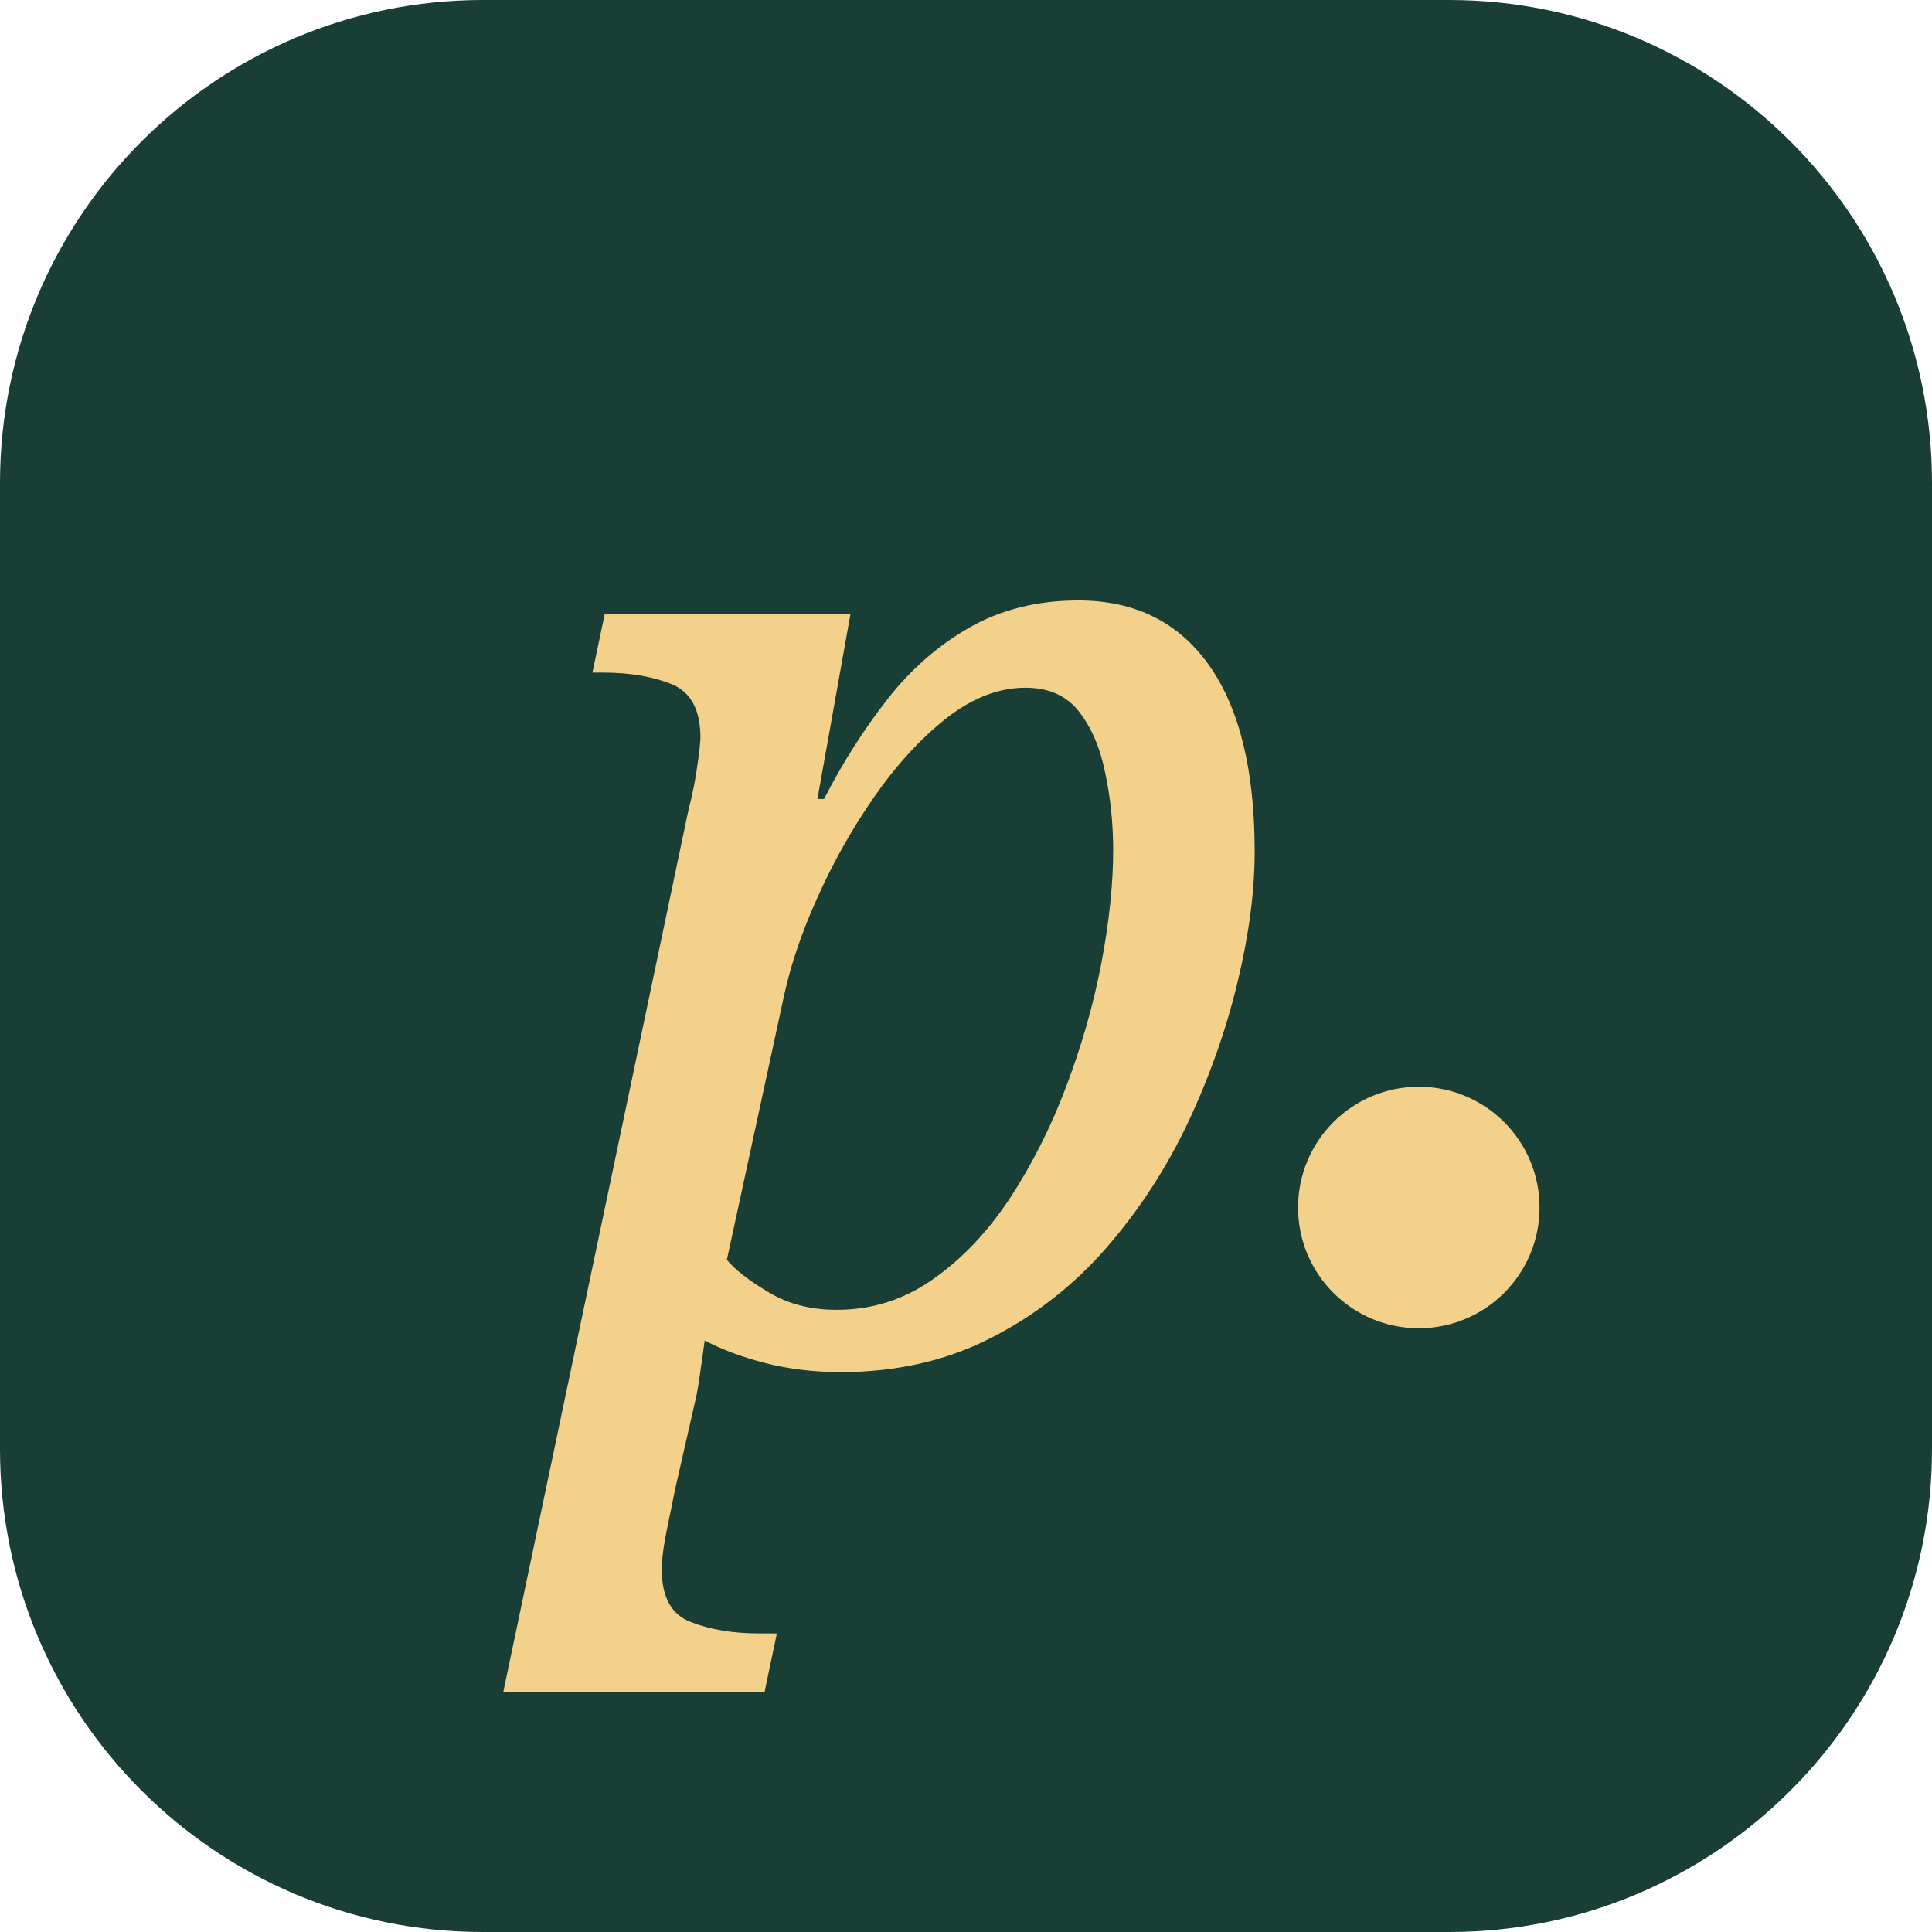
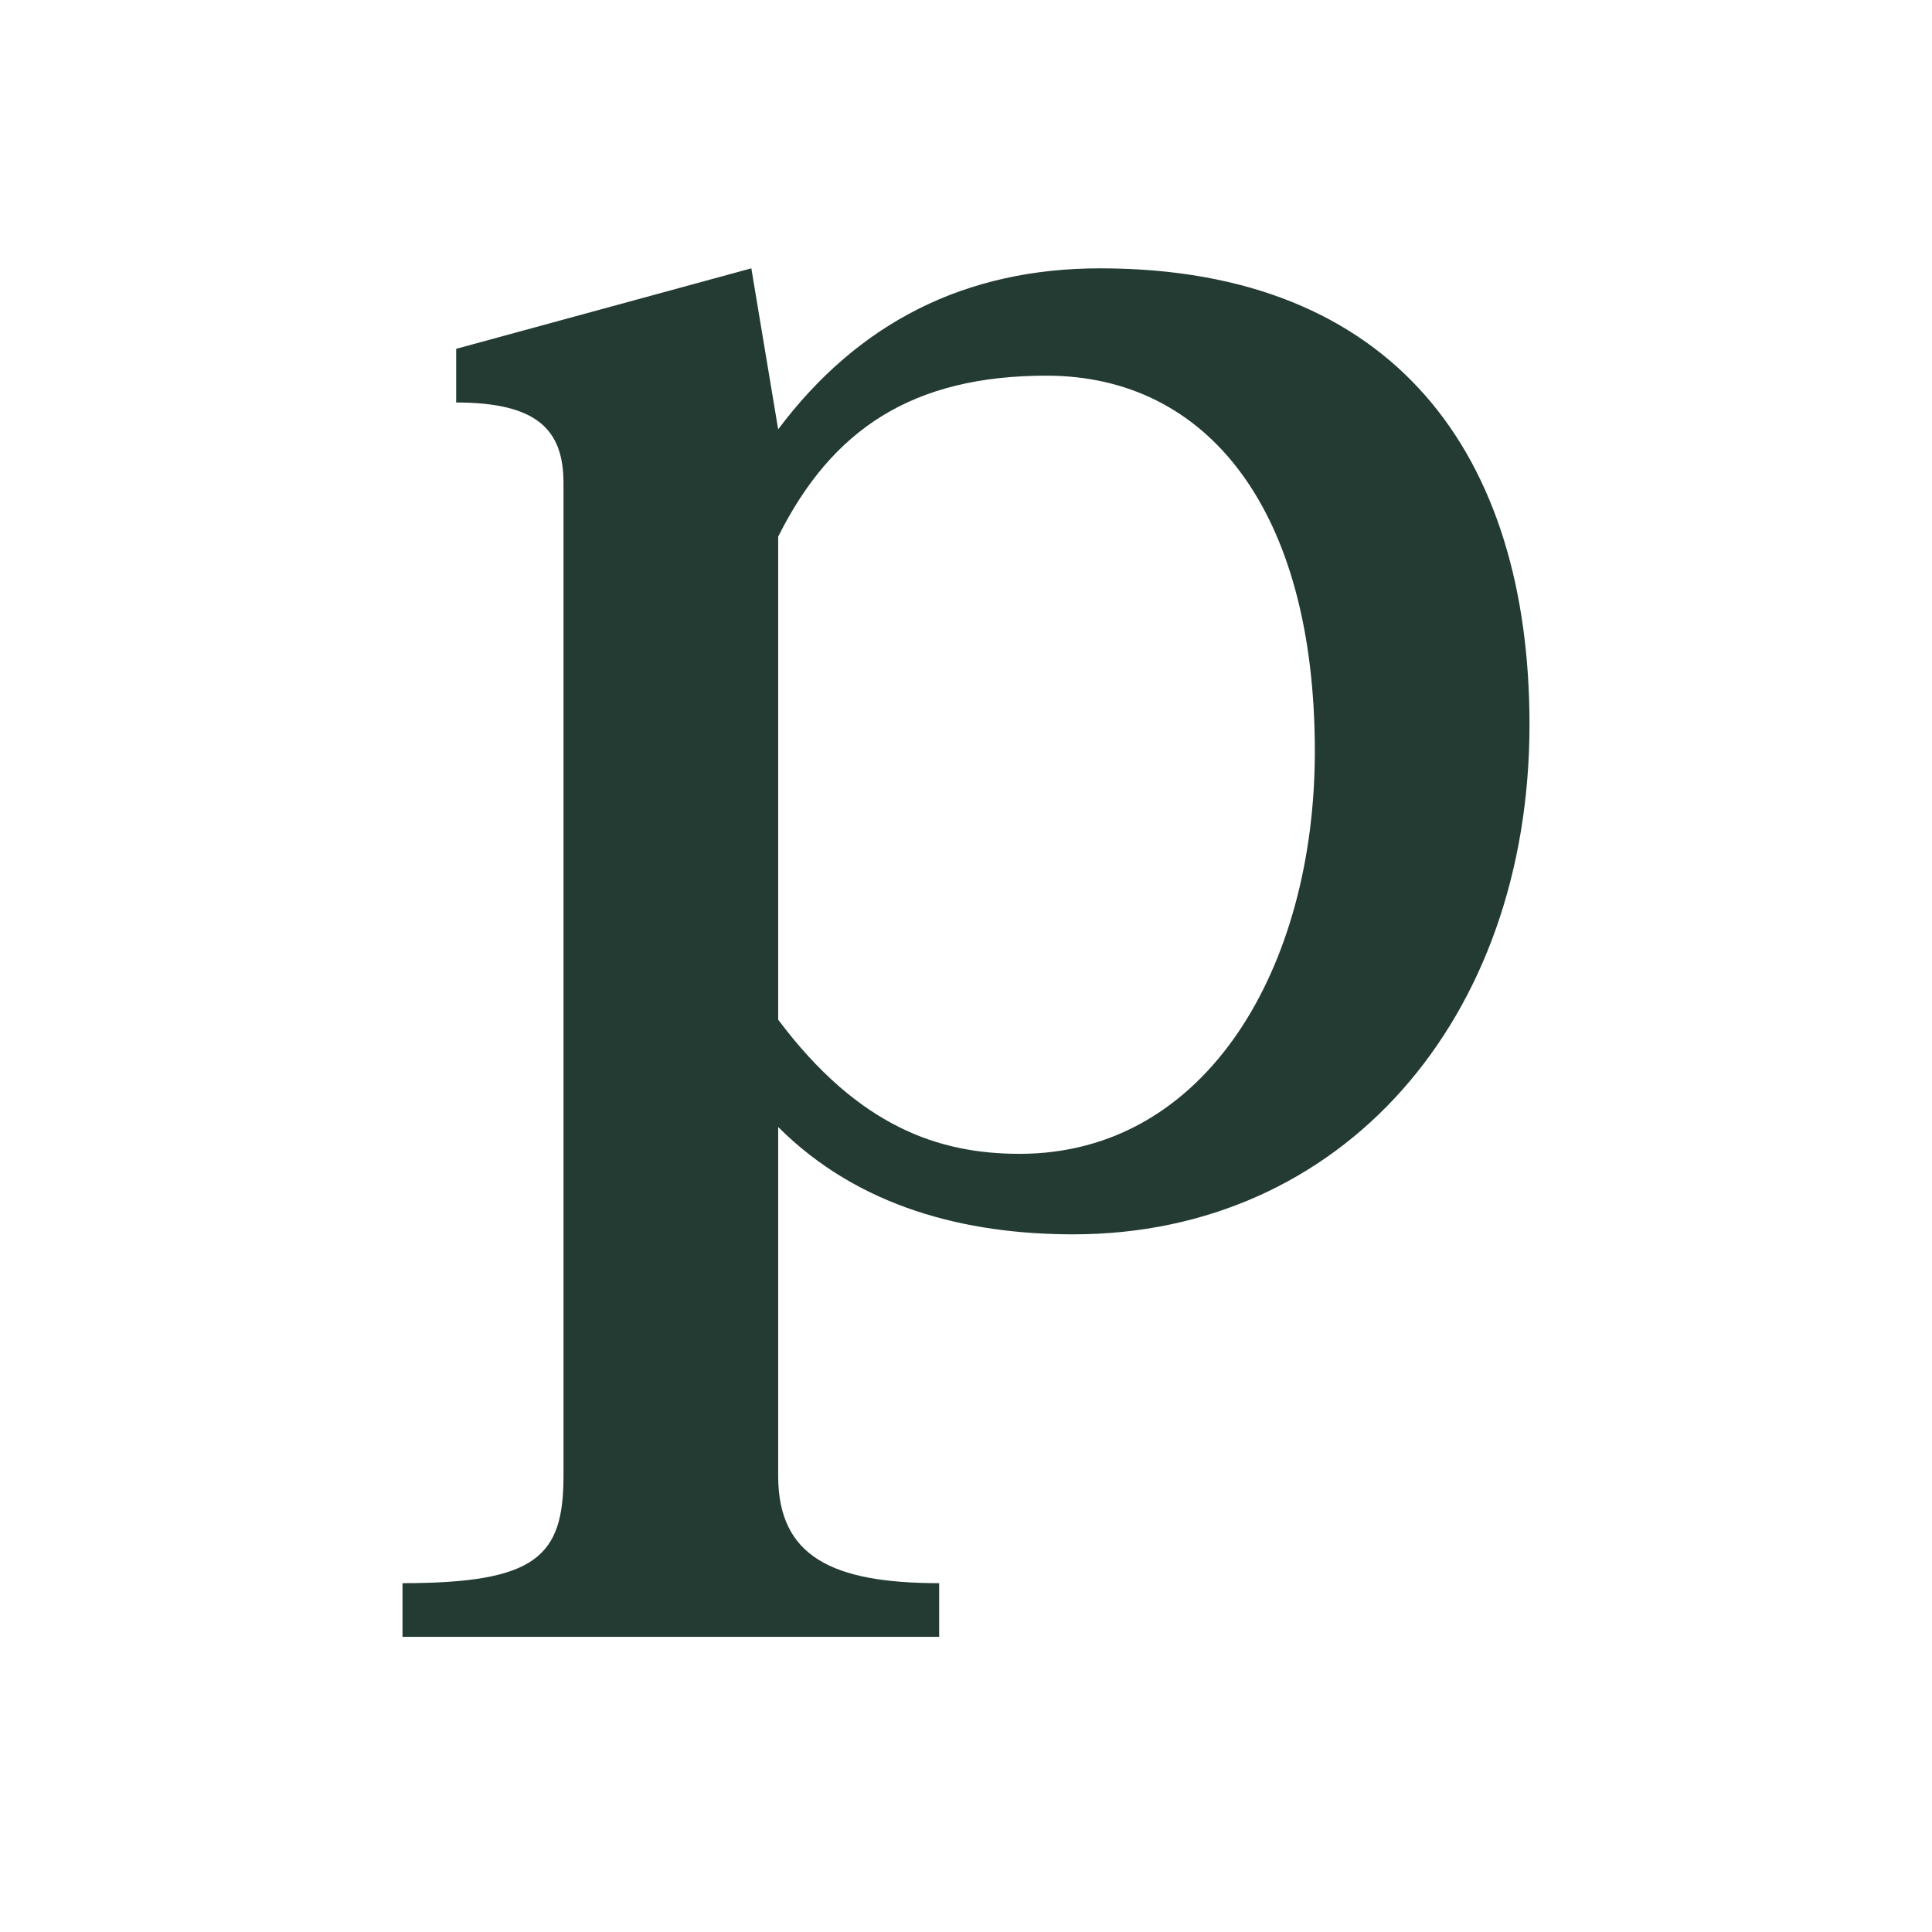
- <svg xmlns="http://www.w3.org/2000/svg" viewBox="0 0 64 64">
-   <rect width="64" height="64" rx="16" fill="#183e35" />
-   <text x="17" y="45" font-family="Georgia,serif" font-size="46" font-style="italic" fill="#f3d18b">p</text>
-   <circle cx="47" cy="40" r="4" fill="#f3d18b" />
+ <svg xmlns="http://www.w3.org/2000/svg" viewBox="-14 10 72 72">
+   <path fill="#233b33" fill-rule="evenodd" d="M3 23 14 20 15 26C18 22 22 20 27 20 38 20 43 27 43 37 43 48 36 56 26 56 22 56 18 55 15 52V65C15 68 17 69 21 69V71H1V69C6 69 7 68 7 65V28C7 26 6 25 3 25ZM15 30V48C18 52 21 53 24 53 31 53 35 46 35 38 35 29 31 24 25 24 20 24 17 26 15 30Z" />
</svg>
